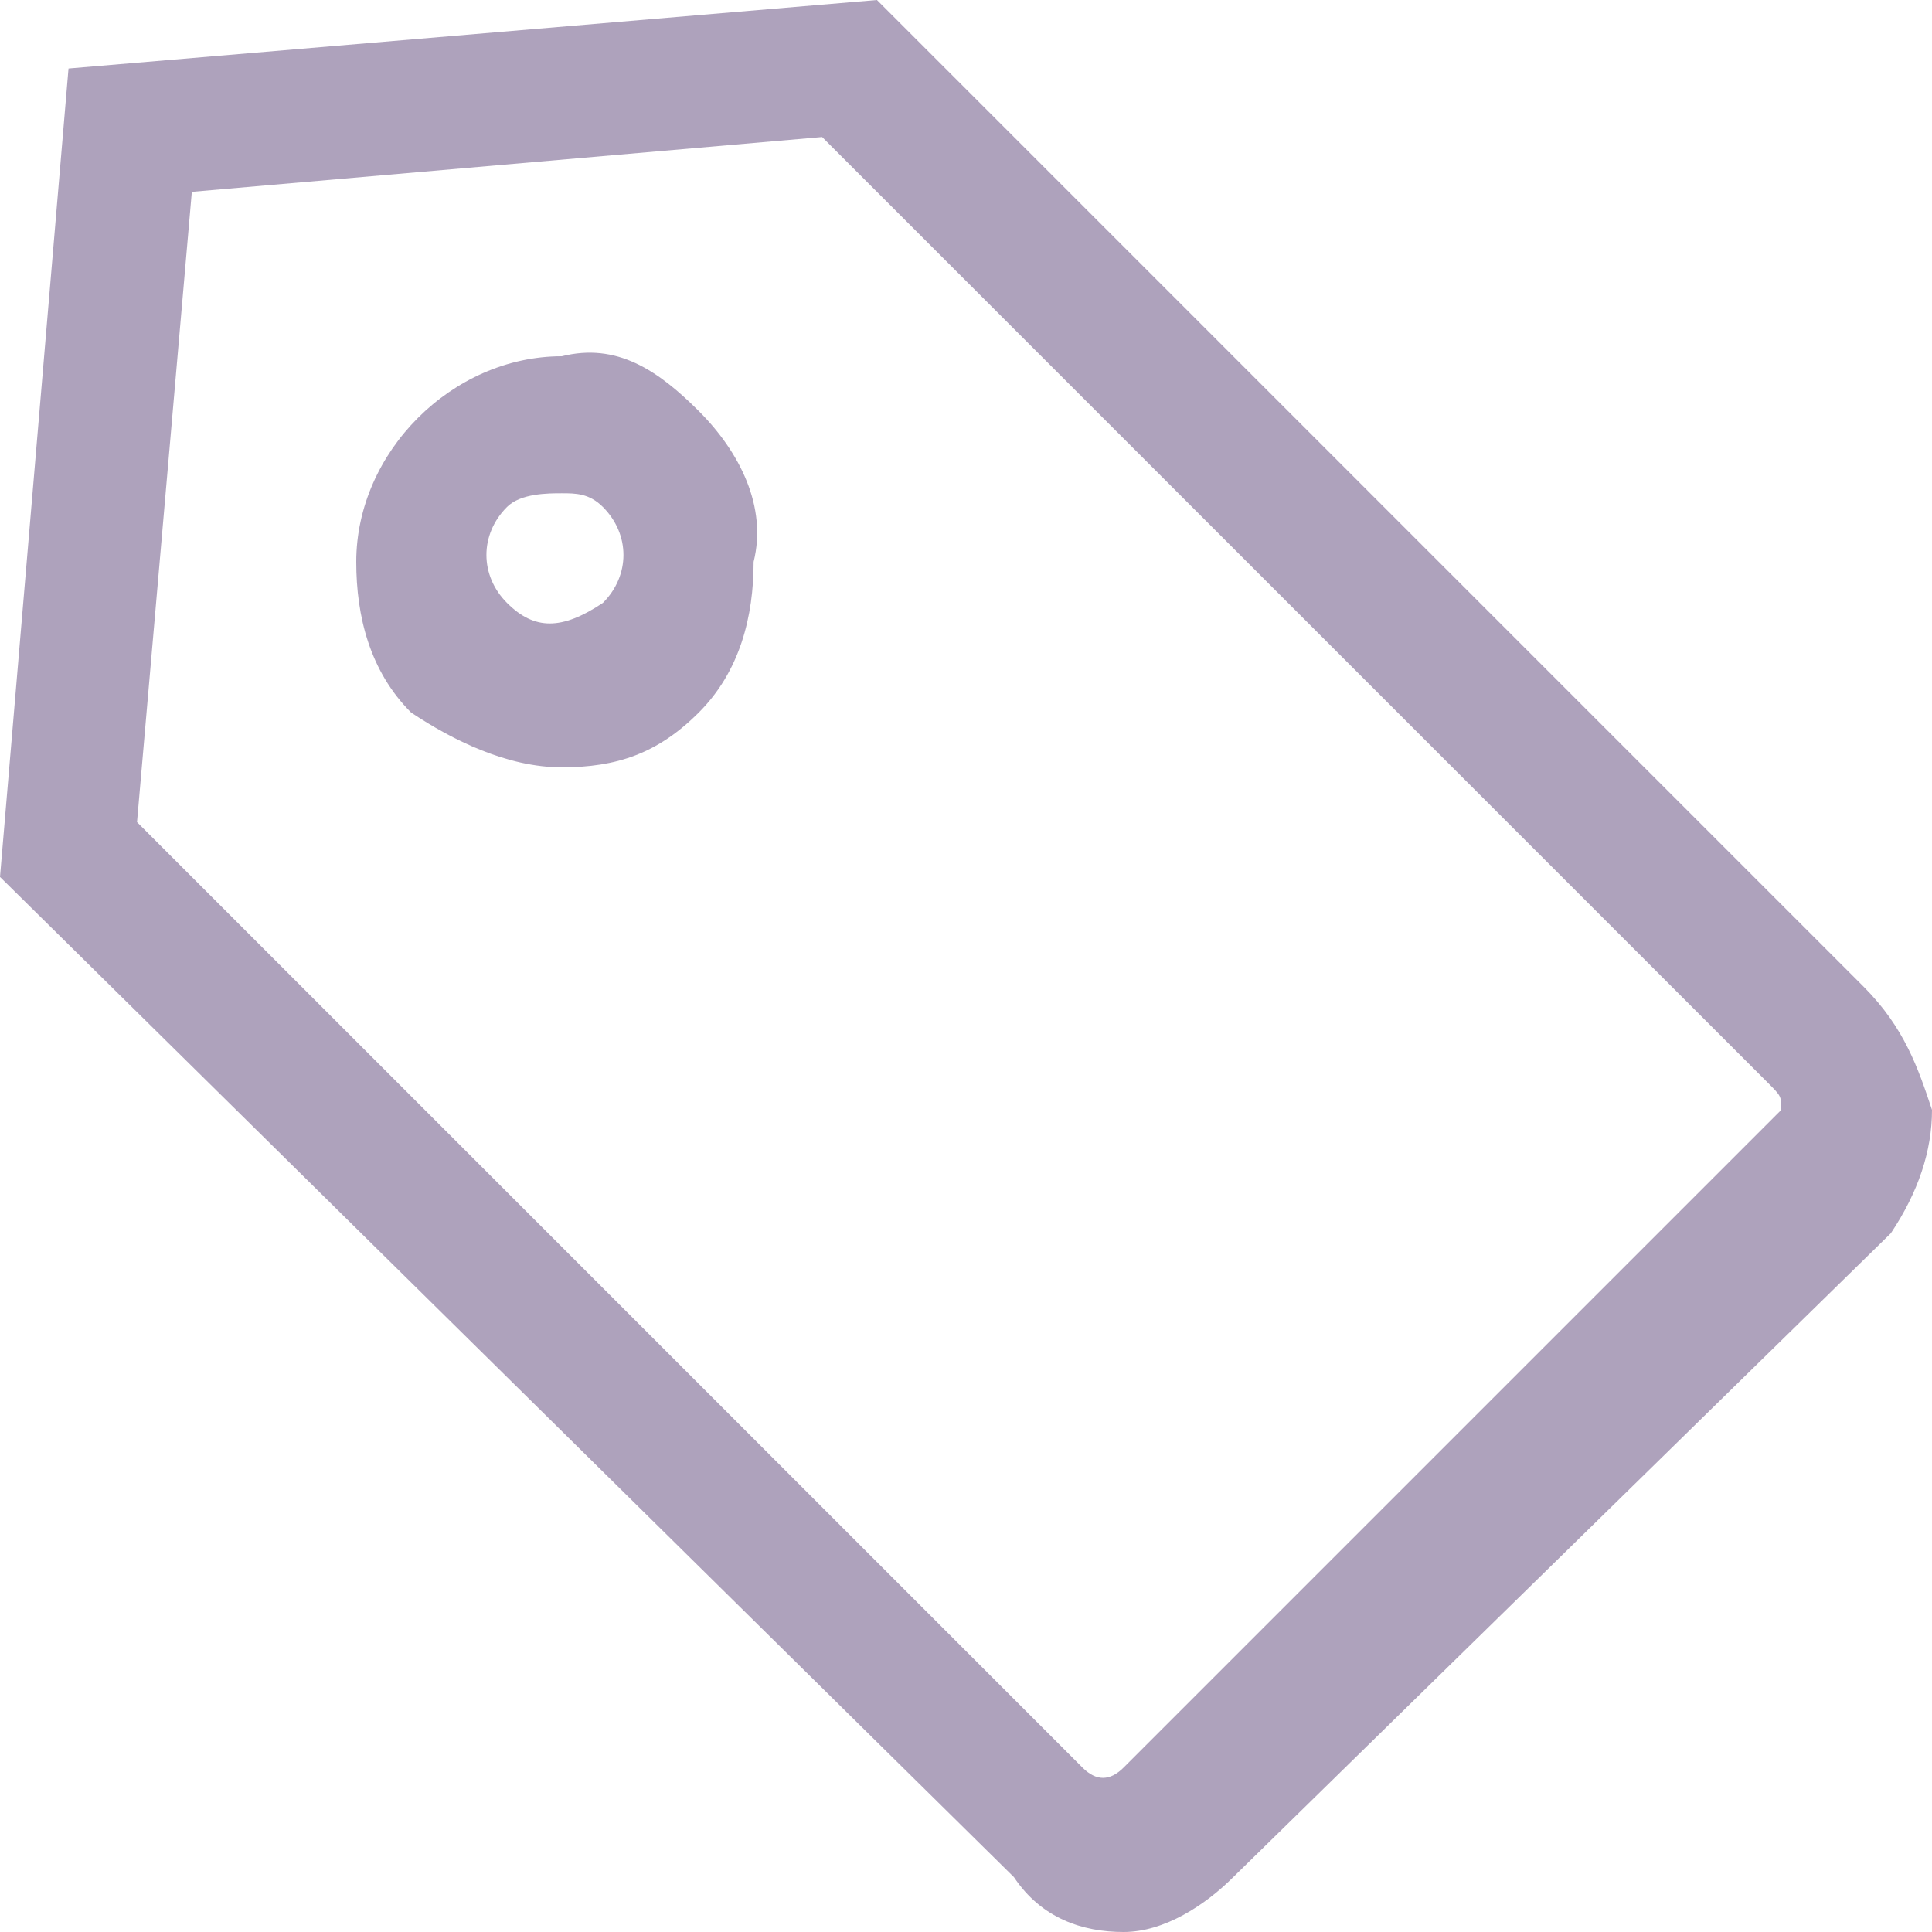
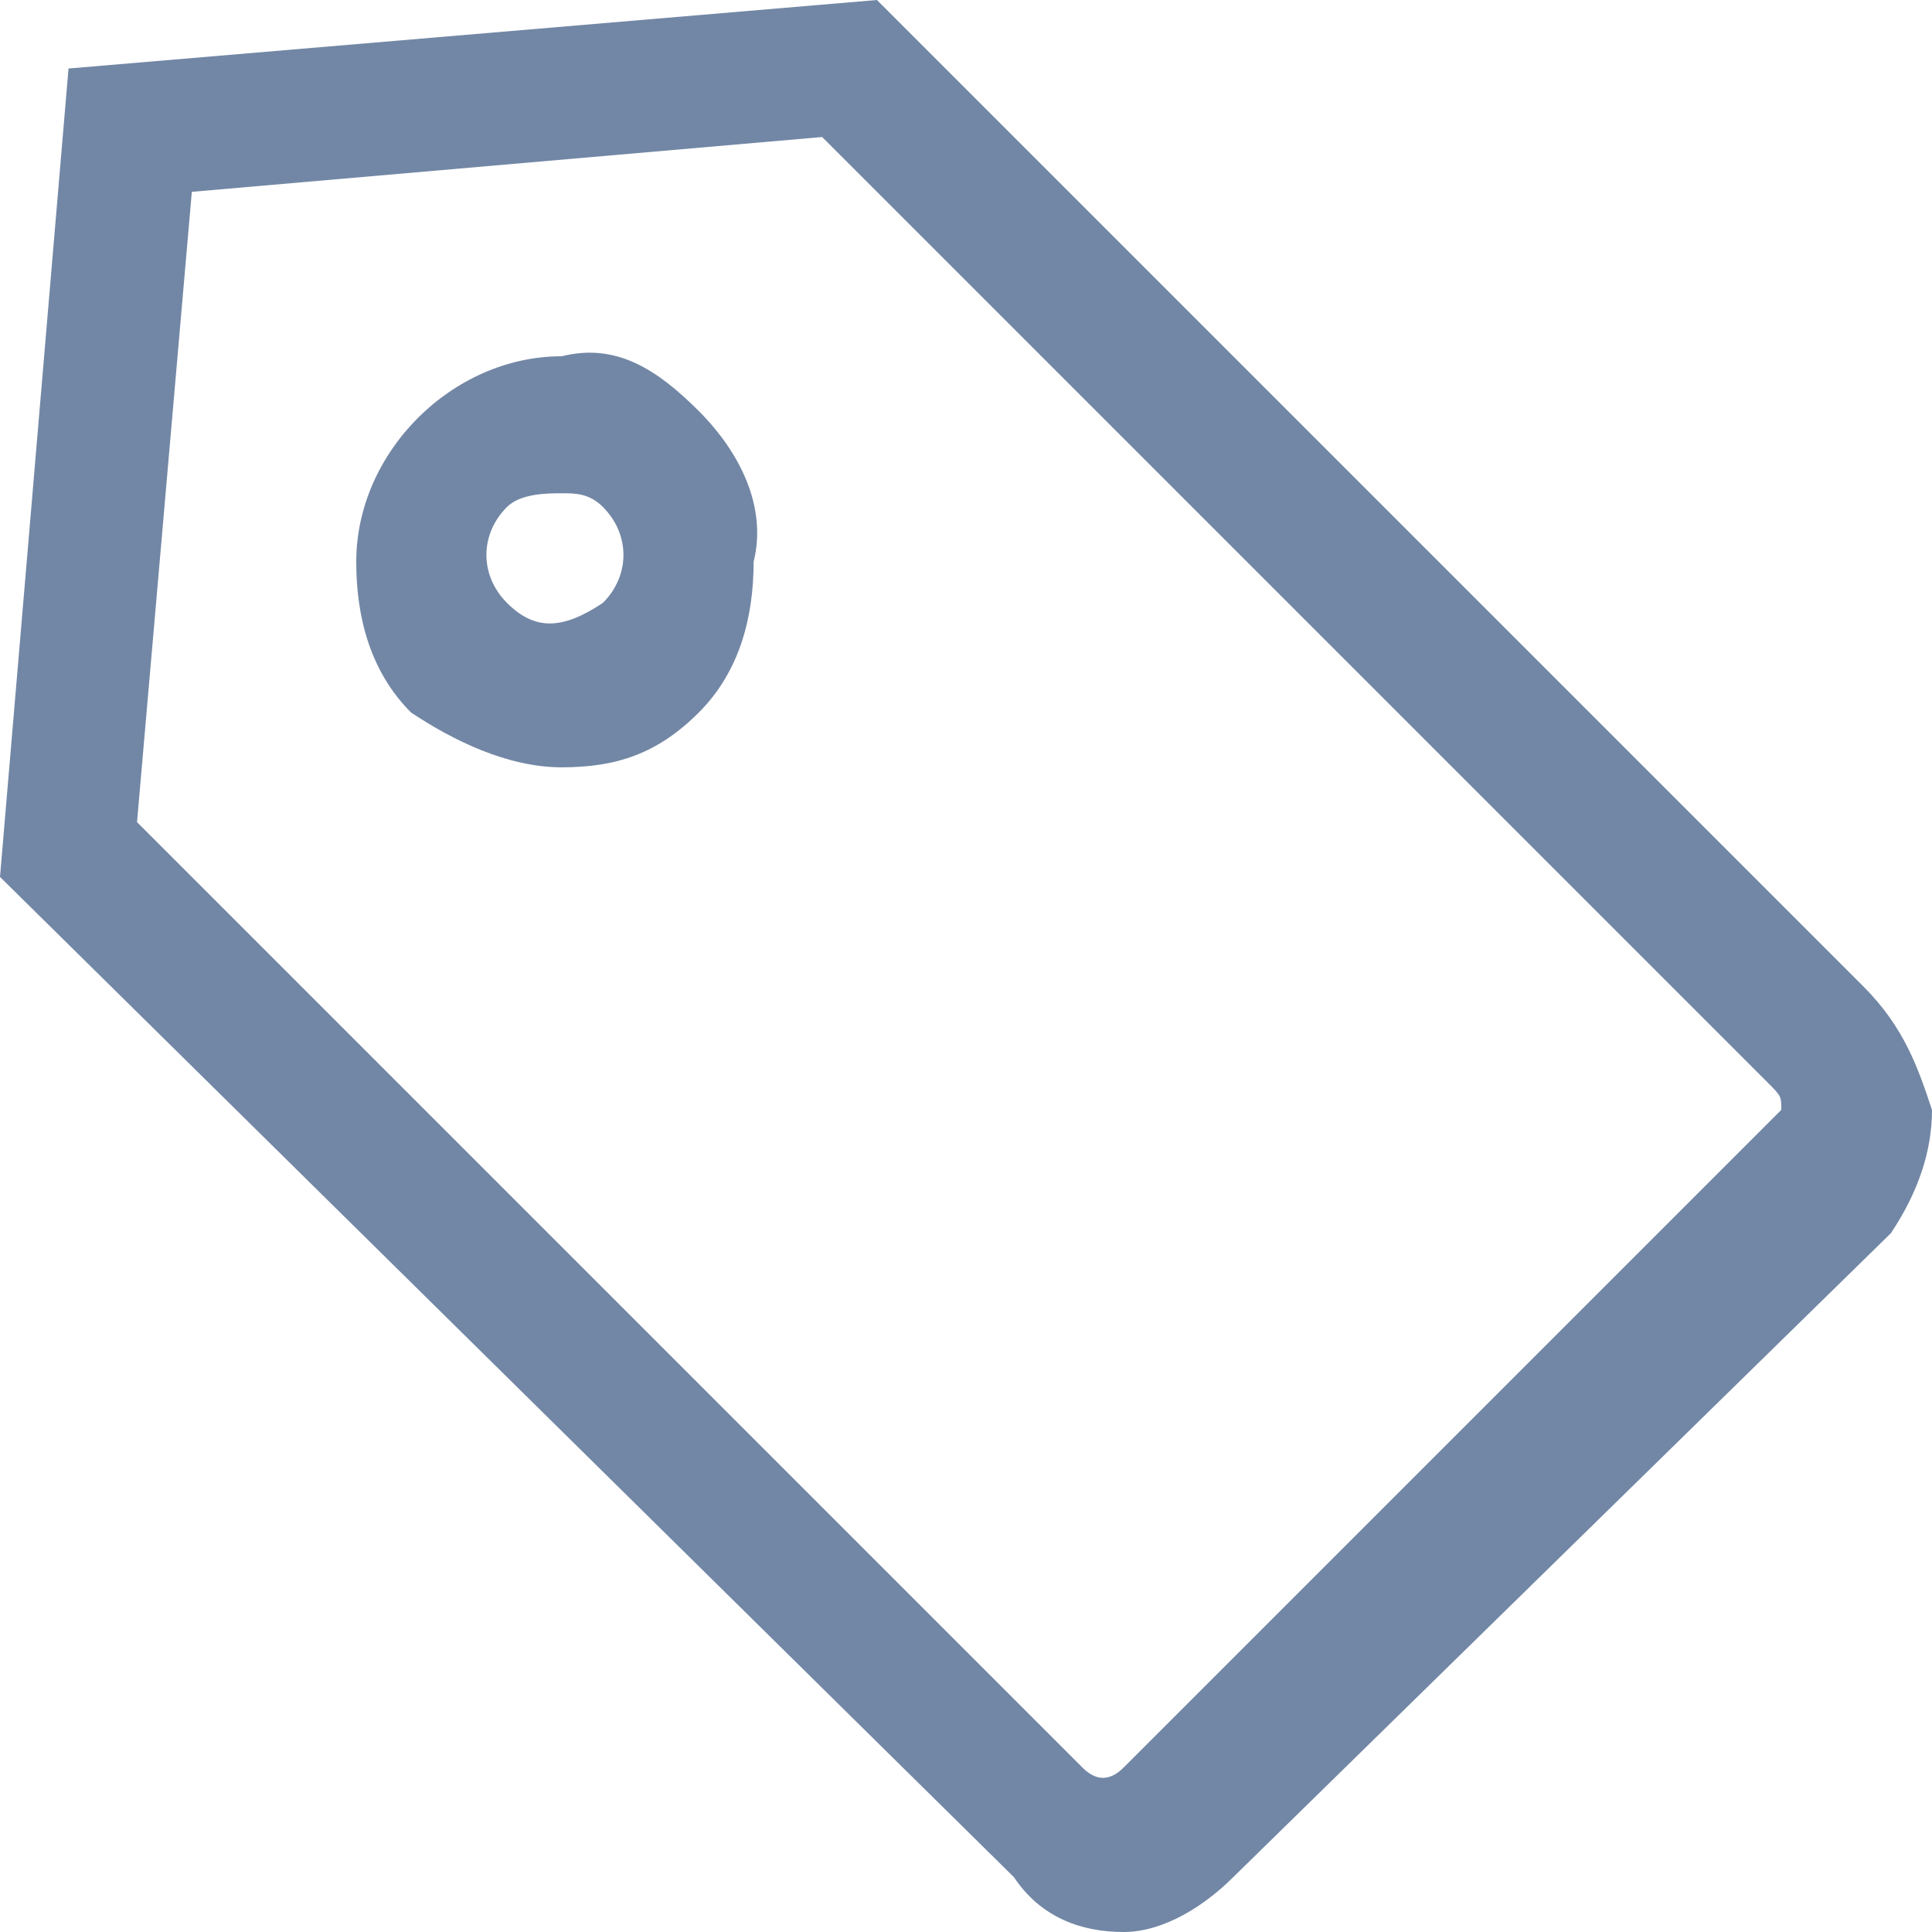
- <svg xmlns="http://www.w3.org/2000/svg" viewBox="0 0 14.1 14.1">
-   <path d="M14.1 8.1c0 .3-.1.6-.3.9L9 13.7c-.2.2-.5.4-.8.4-.3 0-.6-.1-.8-.4L0 6.4.5.5 6.4 0l7.2 7.2c.3.3.4.6.5.9zm-1.1 0c0-.1 0-.1-.1-.2L6 1l-4.6.4L1 6l6.9 6.9c.1.1.2.1.3 0L13 8.1c0 .1 0 0 0 0zM5.1 3c.3.3.5.7.4 1.1 0 .4-.1.8-.4 1.1-.3.3-.6.4-1 .4s-.8-.2-1.1-.4c-.3-.3-.4-.7-.4-1.1 0-.8.7-1.5 1.5-1.5.4-.1.7.1 1 .4zm-.7.7c-.1-.1-.2-.1-.3-.1-.1 0-.3 0-.4.1-.2.2-.2.5 0 .7.2.2.4.2.7 0 .2-.2.2-.5 0-.7z" fill="#aea2bc" />
+ <svg xmlns="http://www.w3.org/2000/svg" version="1.1" id="Слой_1" x="0px" y="0px" viewBox="0 0 14.1 14.1" style="enable-background:new 0 0 14.1 14.1;" xml:space="preserve">
+   <style type="text/css">
+ 	.st0{fill:#7287A5;}
+ </style>
+   <path class="st0" d="M14.1,8.1c0,0.3-0.1,0.6-0.3,0.9L9,13.7c-0.2,0.2-0.5,0.4-0.8,0.4S7.6,14,7.4,13.7L0,6.4l0.5-5.9L6.4,0l7.2,7.2  C13.9,7.5,14,7.8,14.1,8.1z M13,8.1C13,8,13,8,12.9,7.9L6,1L1.4,1.4L1,6l6.9,6.9C8,13,8.1,13,8.2,12.9L13,8.1C13,8.2,13,8.1,13,8.1z   M5.1,3c0.3,0.3,0.5,0.7,0.4,1.1c0,0.4-0.1,0.8-0.4,1.1c-0.3,0.3-0.6,0.4-1,0.4S3.3,5.4,3,5.2C2.7,4.9,2.6,4.5,2.6,4.1  c0-0.8,0.7-1.5,1.5-1.5C4.5,2.5,4.8,2.7,5.1,3z M4.4,3.7C4.3,3.6,4.2,3.6,4.1,3.6c-0.1,0-0.3,0-0.4,0.1c-0.2,0.2-0.2,0.5,0,0.7  c0.2,0.2,0.4,0.2,0.7,0C4.6,4.2,4.6,3.9,4.4,3.7z" />
</svg>
